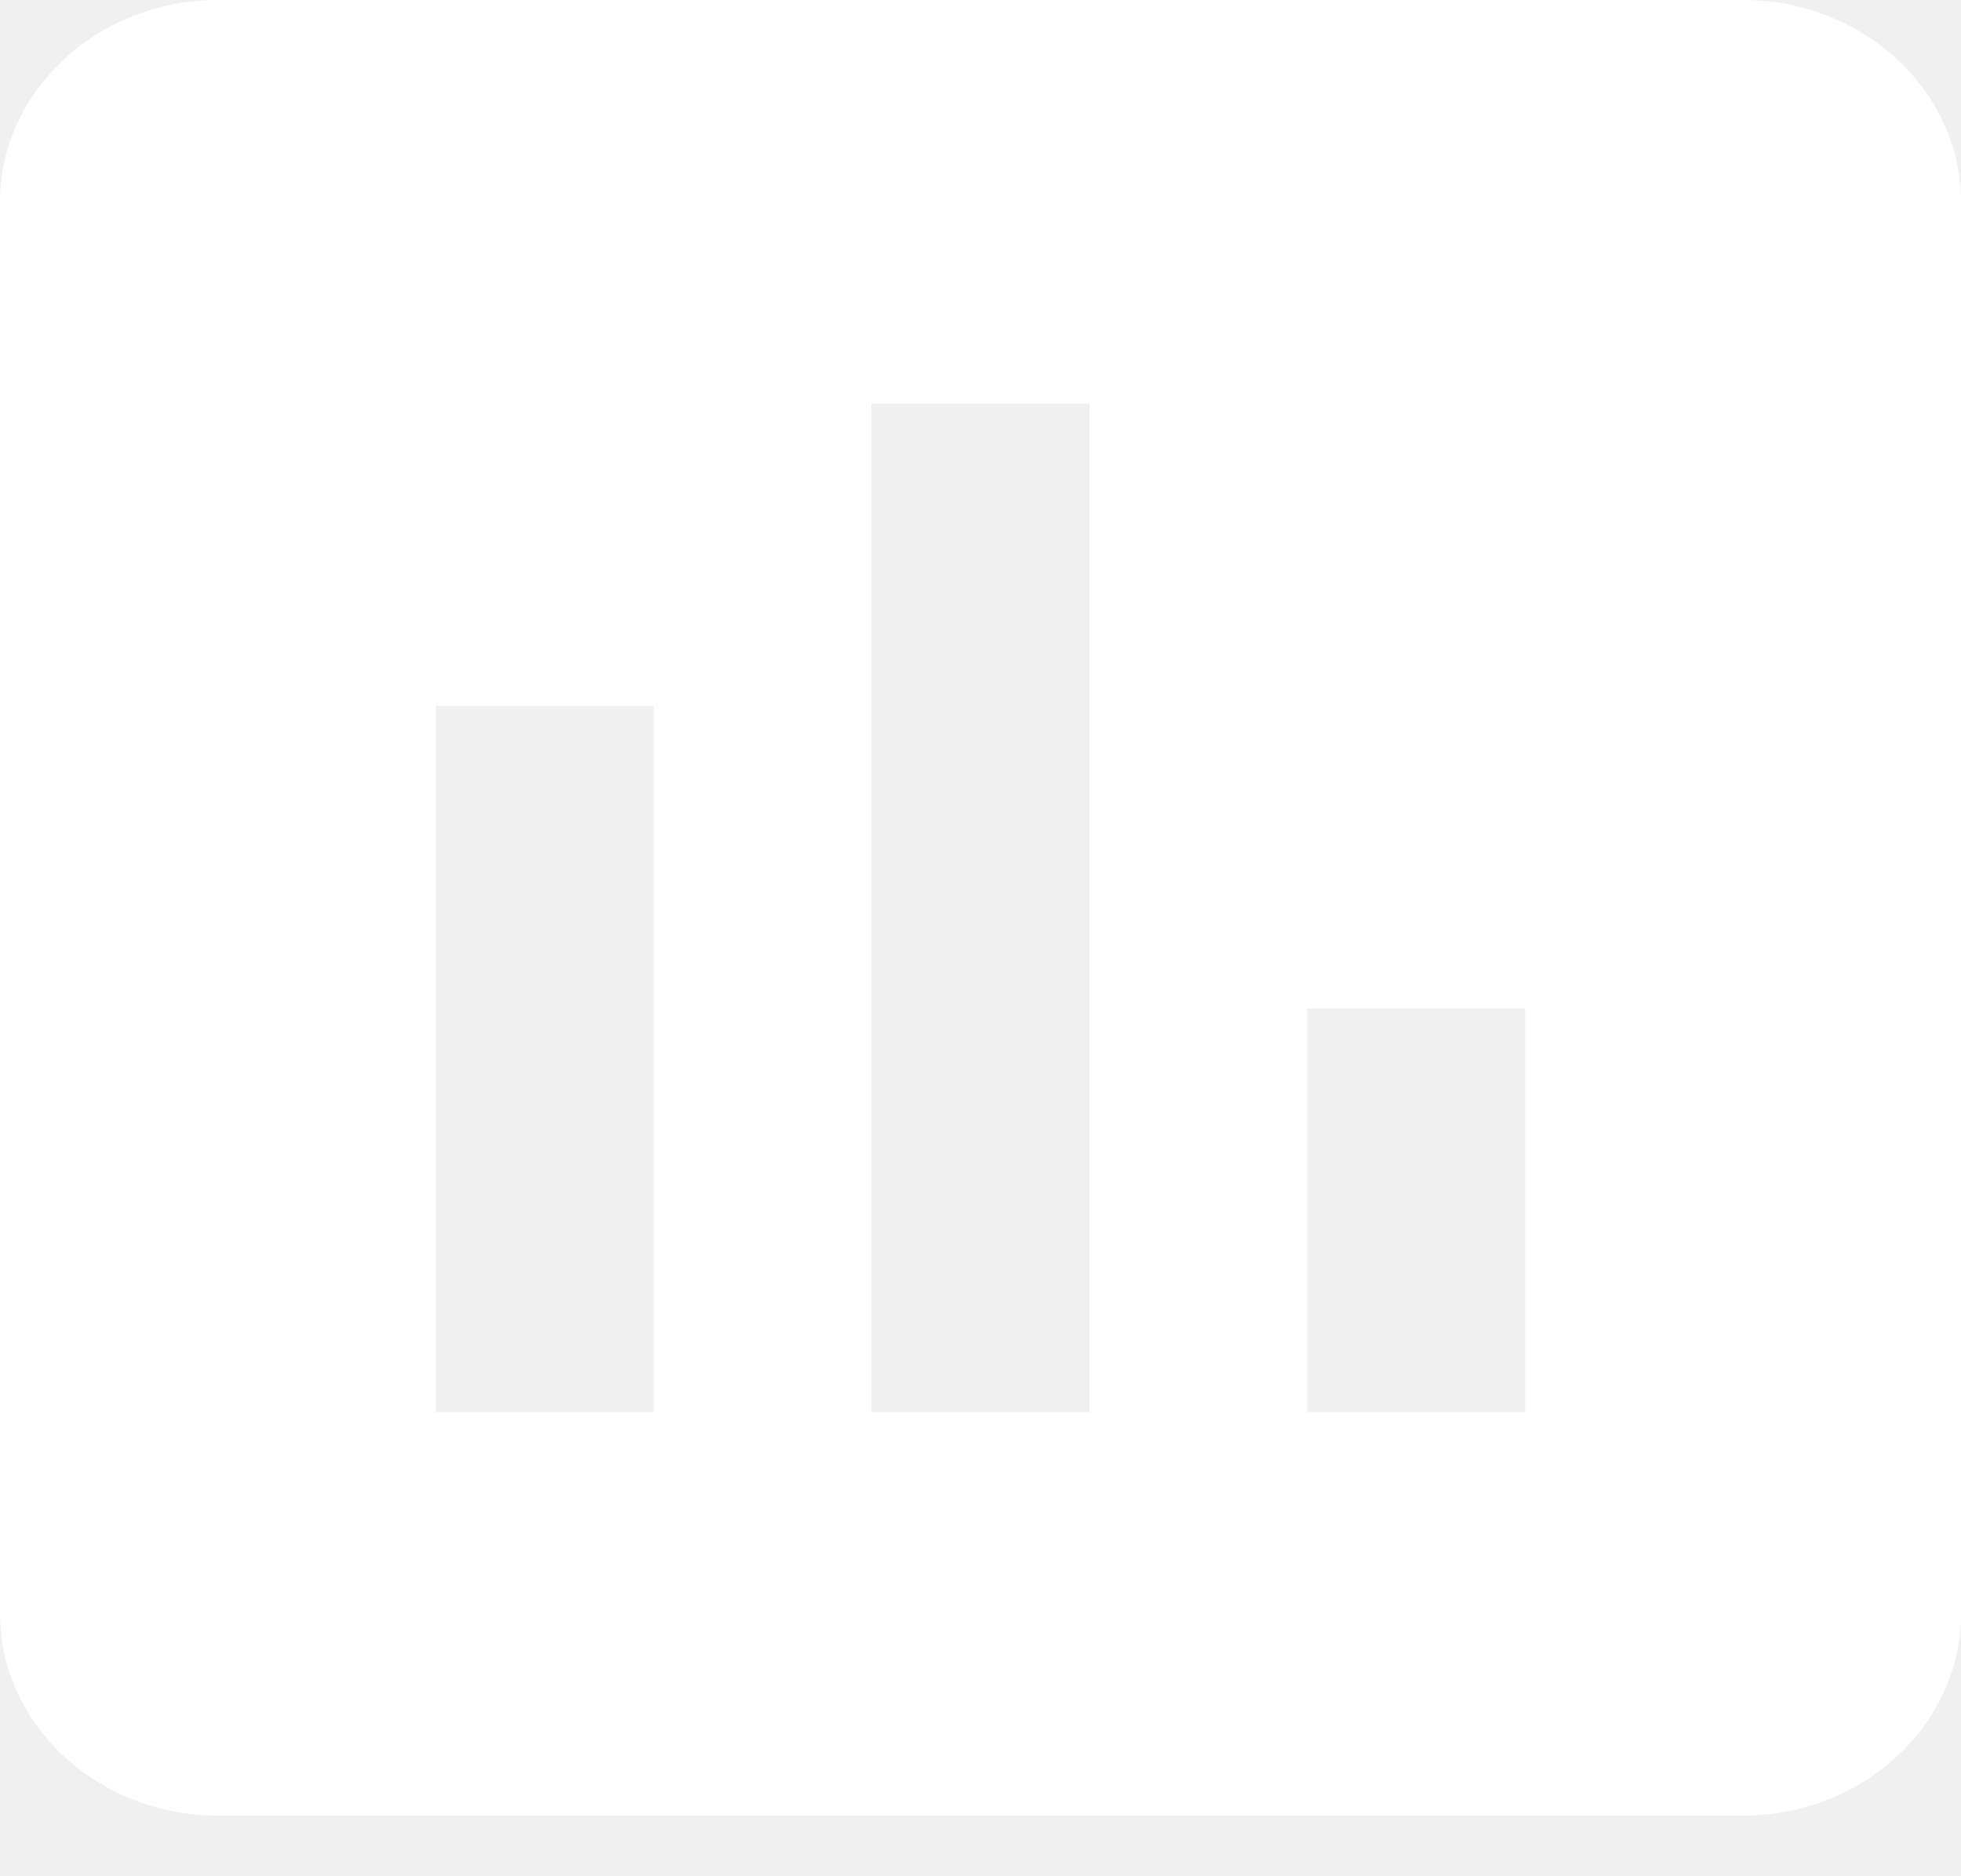
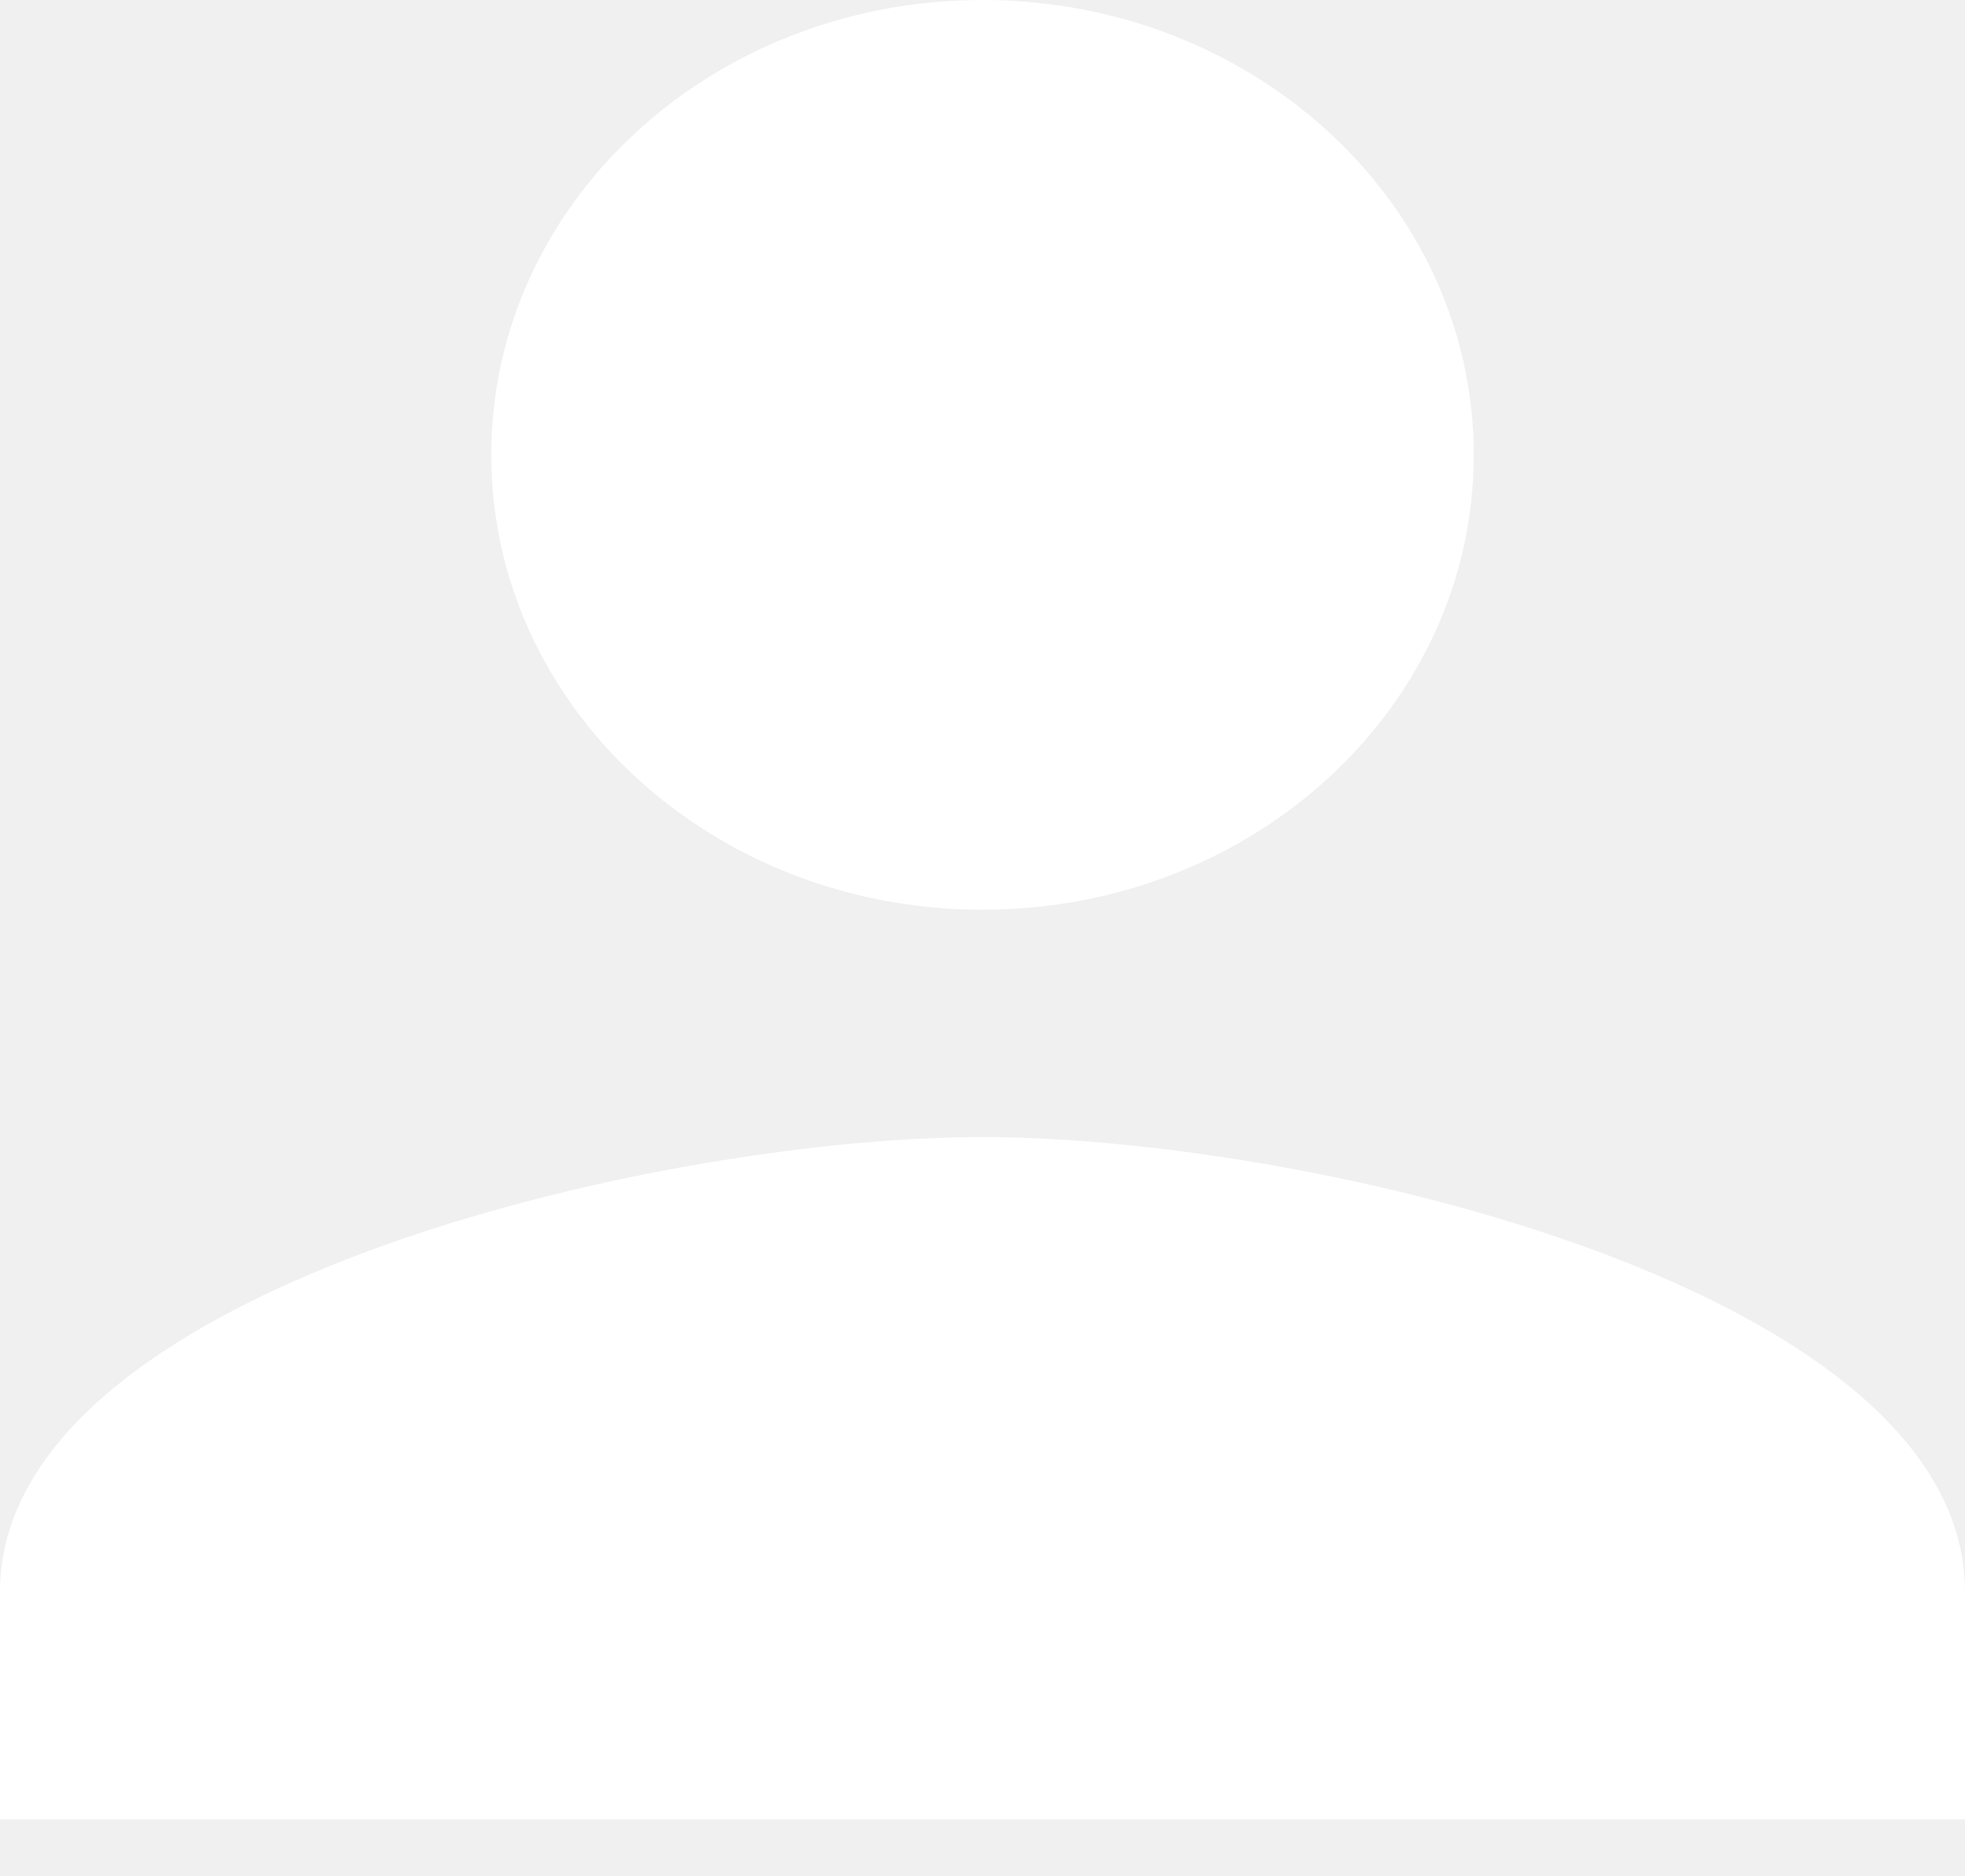
- <svg xmlns="http://www.w3.org/2000/svg" width="23" height="22" viewBox="0 0 23 22" fill="none">
-   <path d="M20.444 0H2.556C1.15 0 0 1.065 0 2.366V18.931C0 20.233 1.15 21.298 2.556 21.298H20.444C21.85 21.298 23 20.233 23 18.931V2.366C23 1.065 21.85 0 20.444 0ZM7.667 16.565H5.111V8.282H7.667V16.565ZM12.778 16.565H10.222V4.733H12.778V16.565ZM17.889 16.565H15.333V11.832H17.889V16.565Z" fill="white" />
+ <svg xmlns="http://www.w3.org/2000/svg" width="22" height="21" viewBox="0 0 22 21" fill="none">
+   <path d="M11 10.186C14.039 10.186 16.5 7.907 16.5 5.093C16.5 2.279 14.039 0 11 0C7.961 0 5.5 2.279 5.5 5.093C5.5 7.907 7.961 10.186 11 10.186ZM11 12.732C7.329 12.732 0 14.438 0 17.825V20.372H22V17.825C22 14.438 14.671 12.732 11 12.732Z" fill="white" />
</svg>
